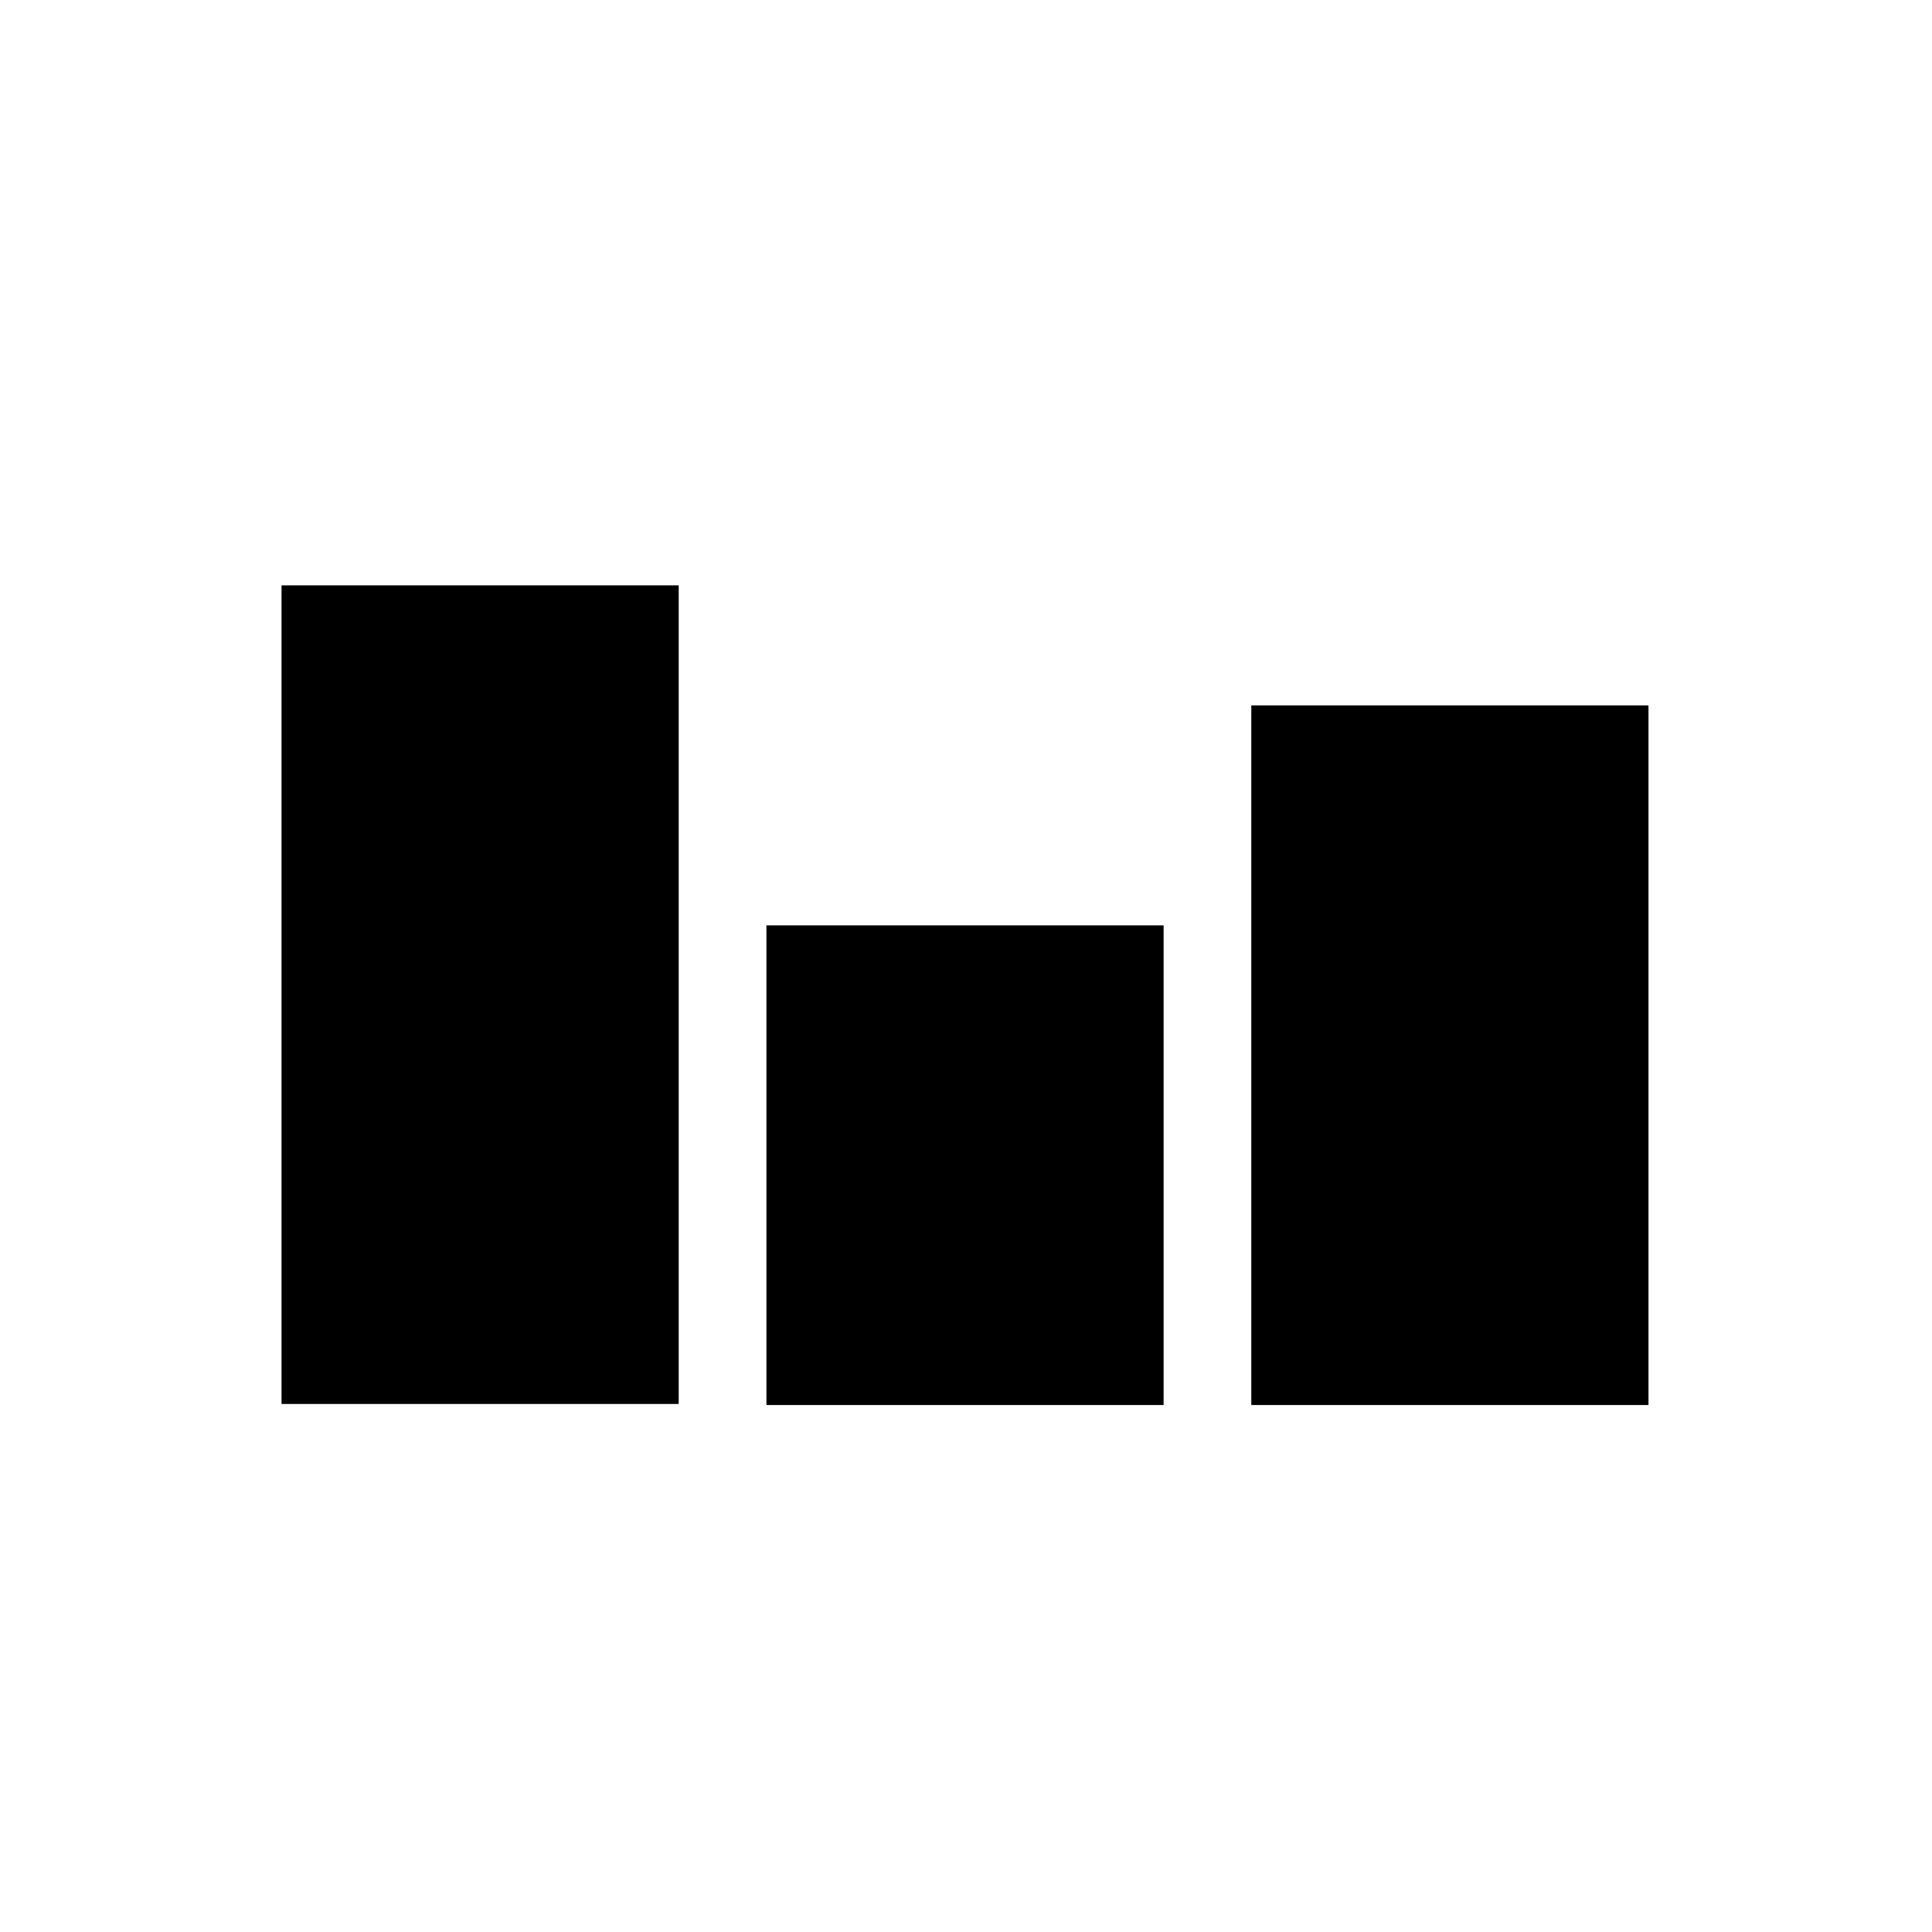
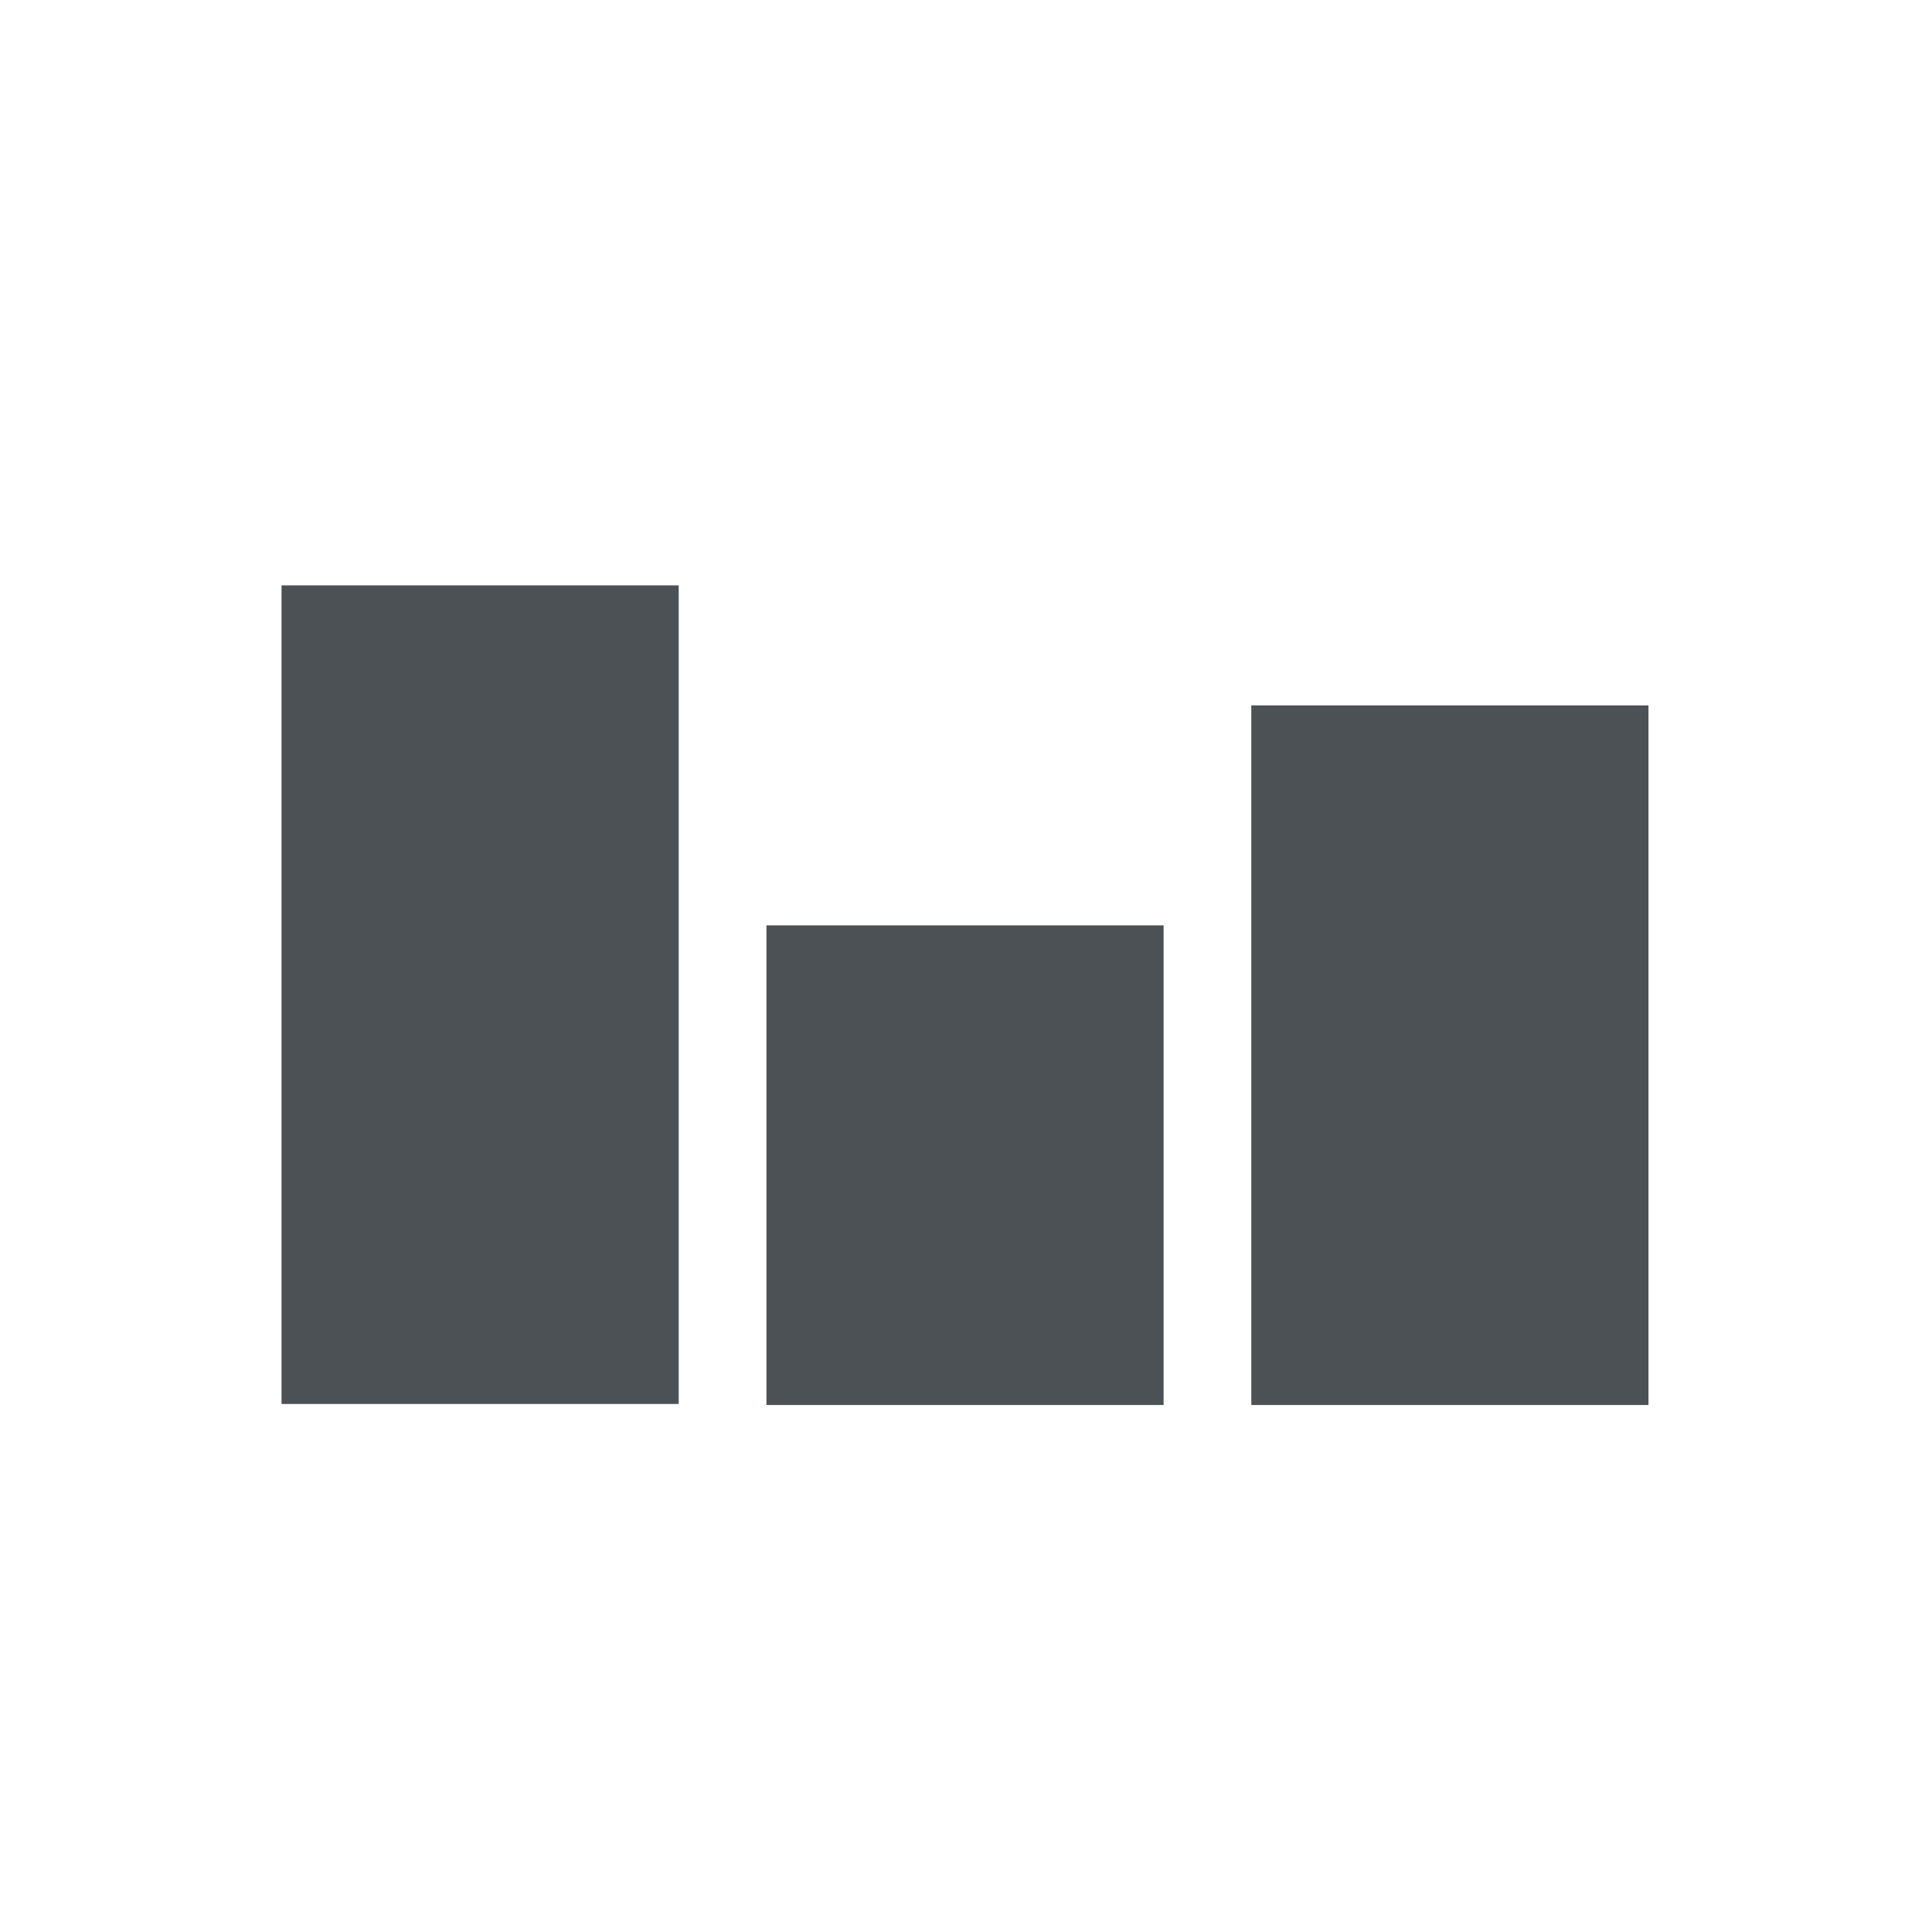
<svg xmlns="http://www.w3.org/2000/svg" version="1.1" x="0px" y="0px" width="64px" height="64px" viewBox="0 0 64 64" enable-background="new 0 0 64 64" xml:space="preserve">
  <g id="Layer_7">
    <g>
-       <rect x="41.451" y="23.367" width="13.157" height="23.176" />
+       <rect fill="#4C5156" x="41.451" y="23.367" width="13.157" height="23.176" />
    </g>
-     <polygon points="20.405,19.391 19.405,19.391 18.405,19.391 17.405,19.391 16.405,19.391 15.405,19.391 14.405,19.391   13.405,19.391 12.405,19.391 11.405,19.391 9.326,19.391 9.326,46.508 22.483,46.508 22.483,19.391  " />
-     <rect x="25.389" y="30.654" width="13.157" height="15.889" />
+     <polygon fill="#4C5156" points="20.405,19.391 19.405,19.391 18.405,19.391 17.405,19.391 16.405,19.391 15.405,19.391 14.405,19.391   13.405,19.391 12.405,19.391 11.405,19.391 9.326,19.391 9.326,46.508 22.483,46.508 22.483,19.391  " />
+     <rect fill="#4C5156" x="25.389" y="30.654" width="13.157" height="15.889" />
  </g>
</svg>
